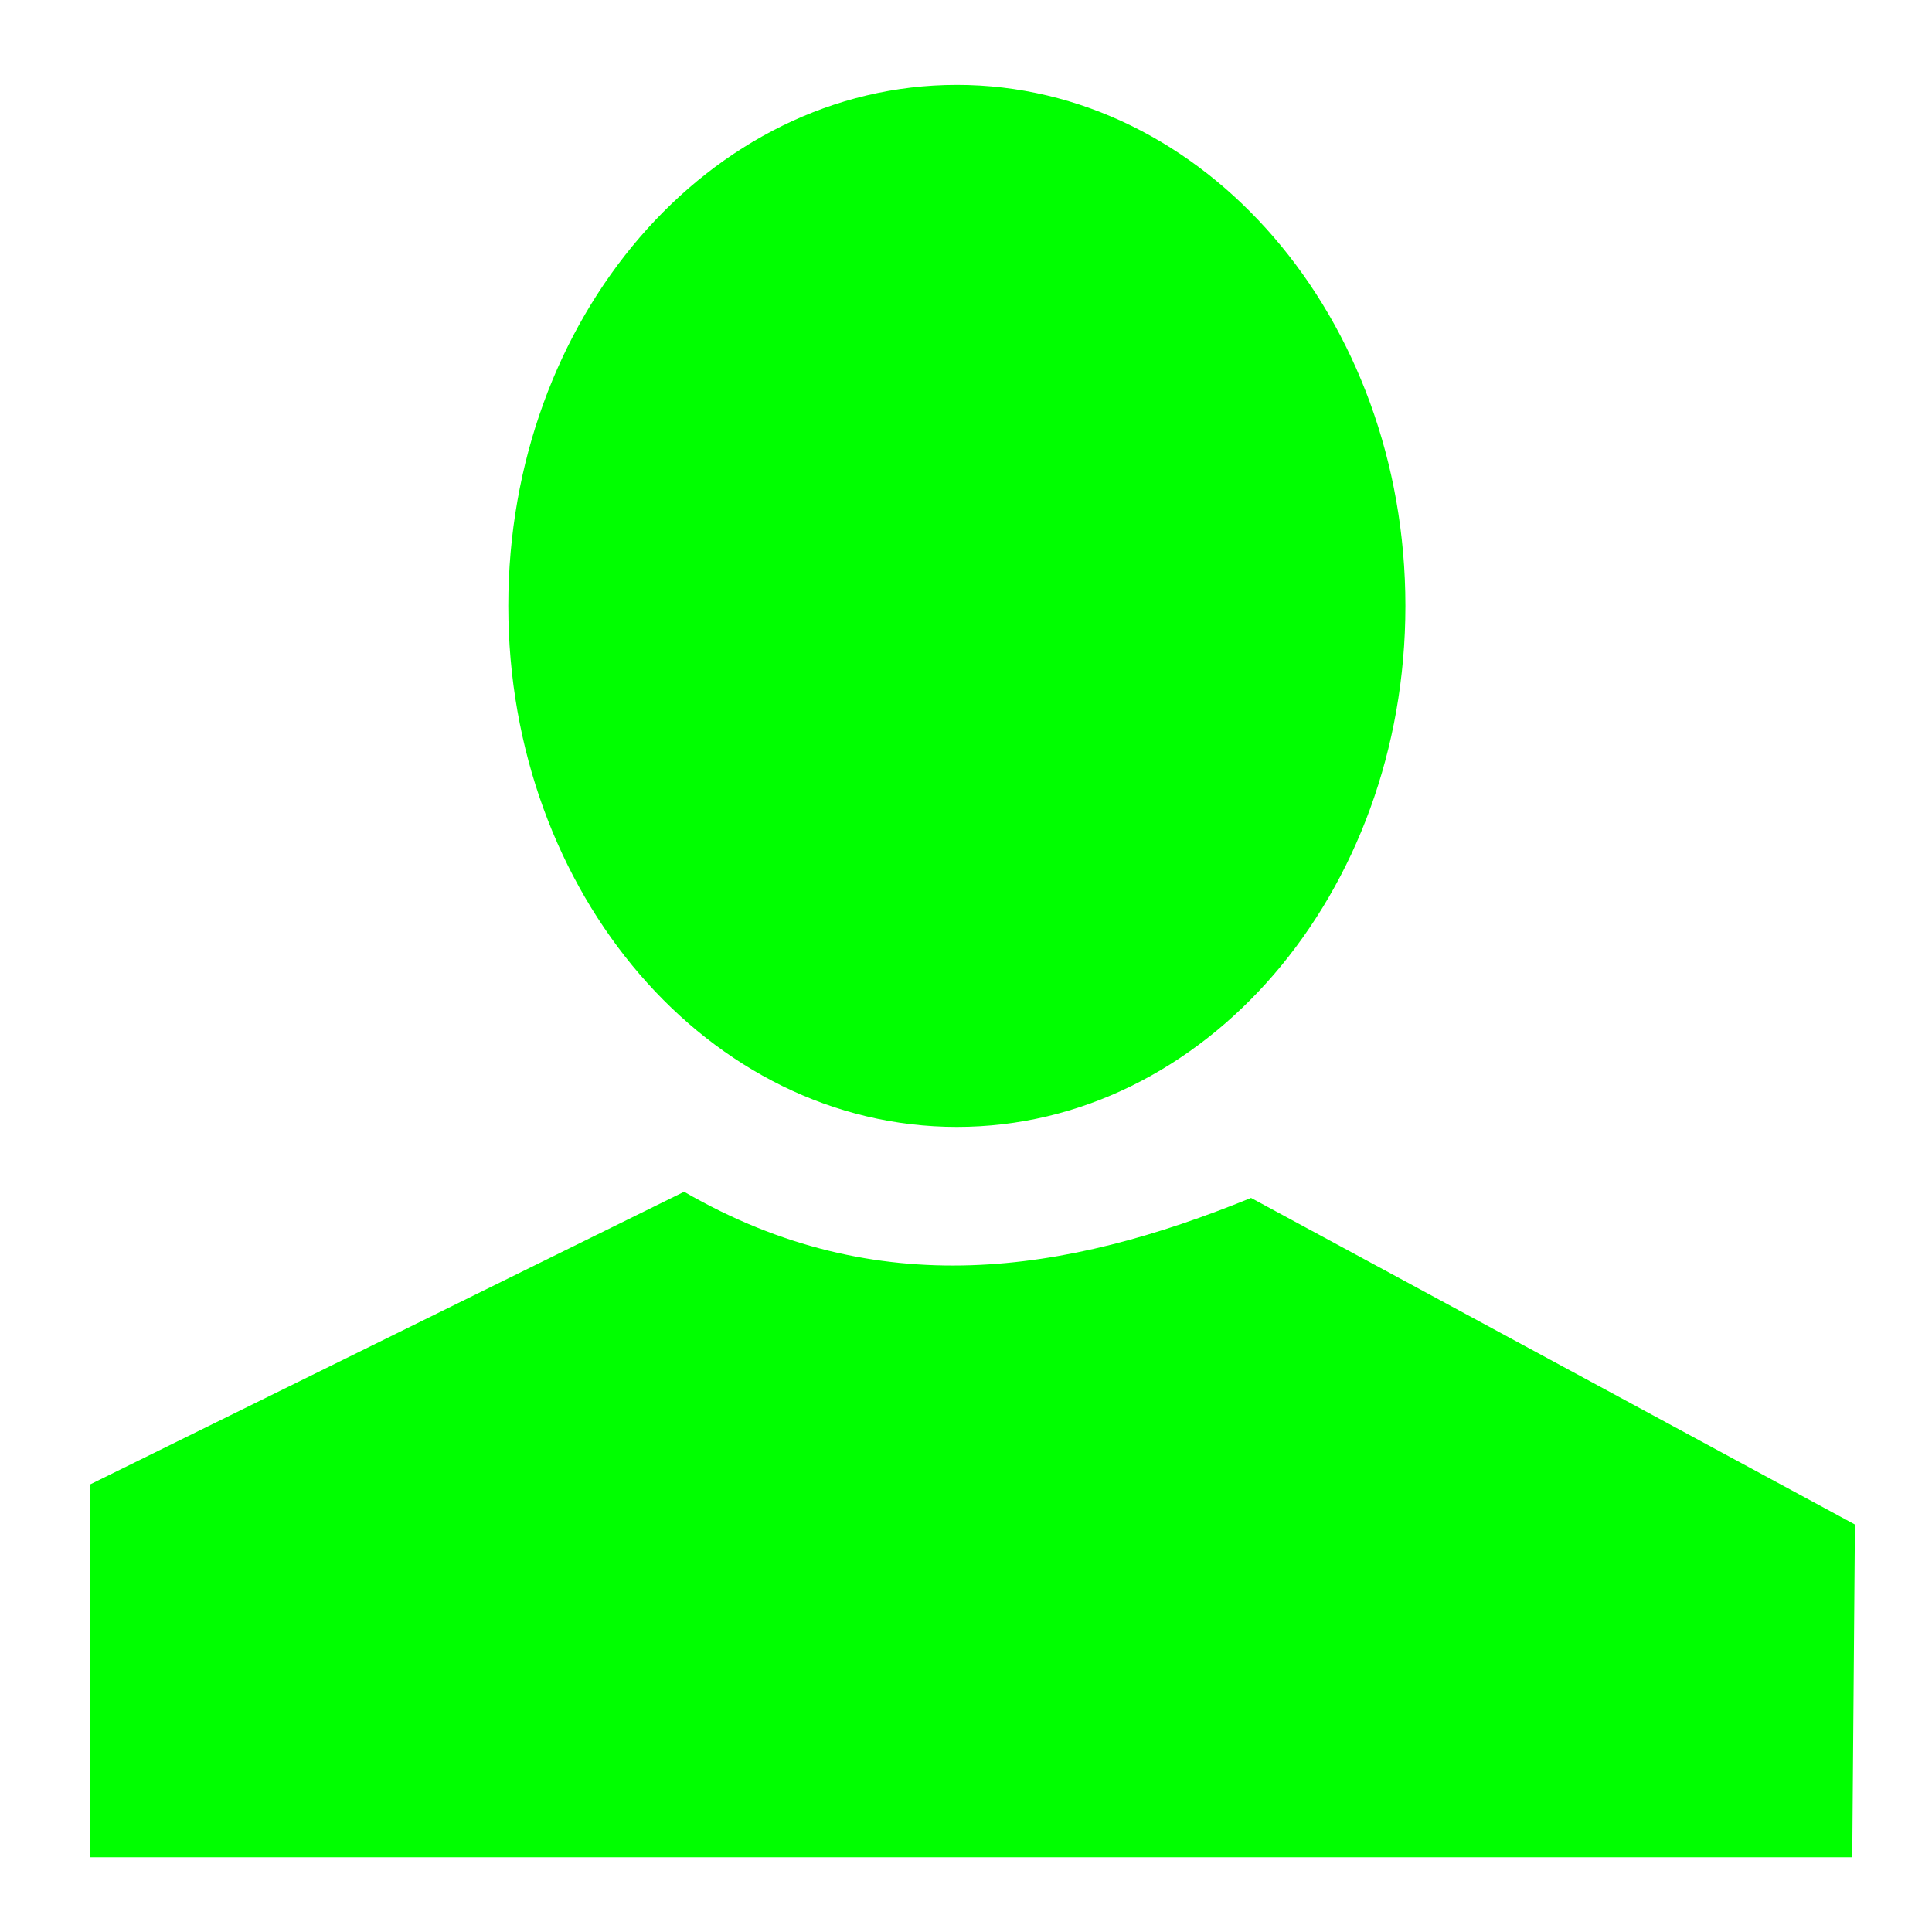
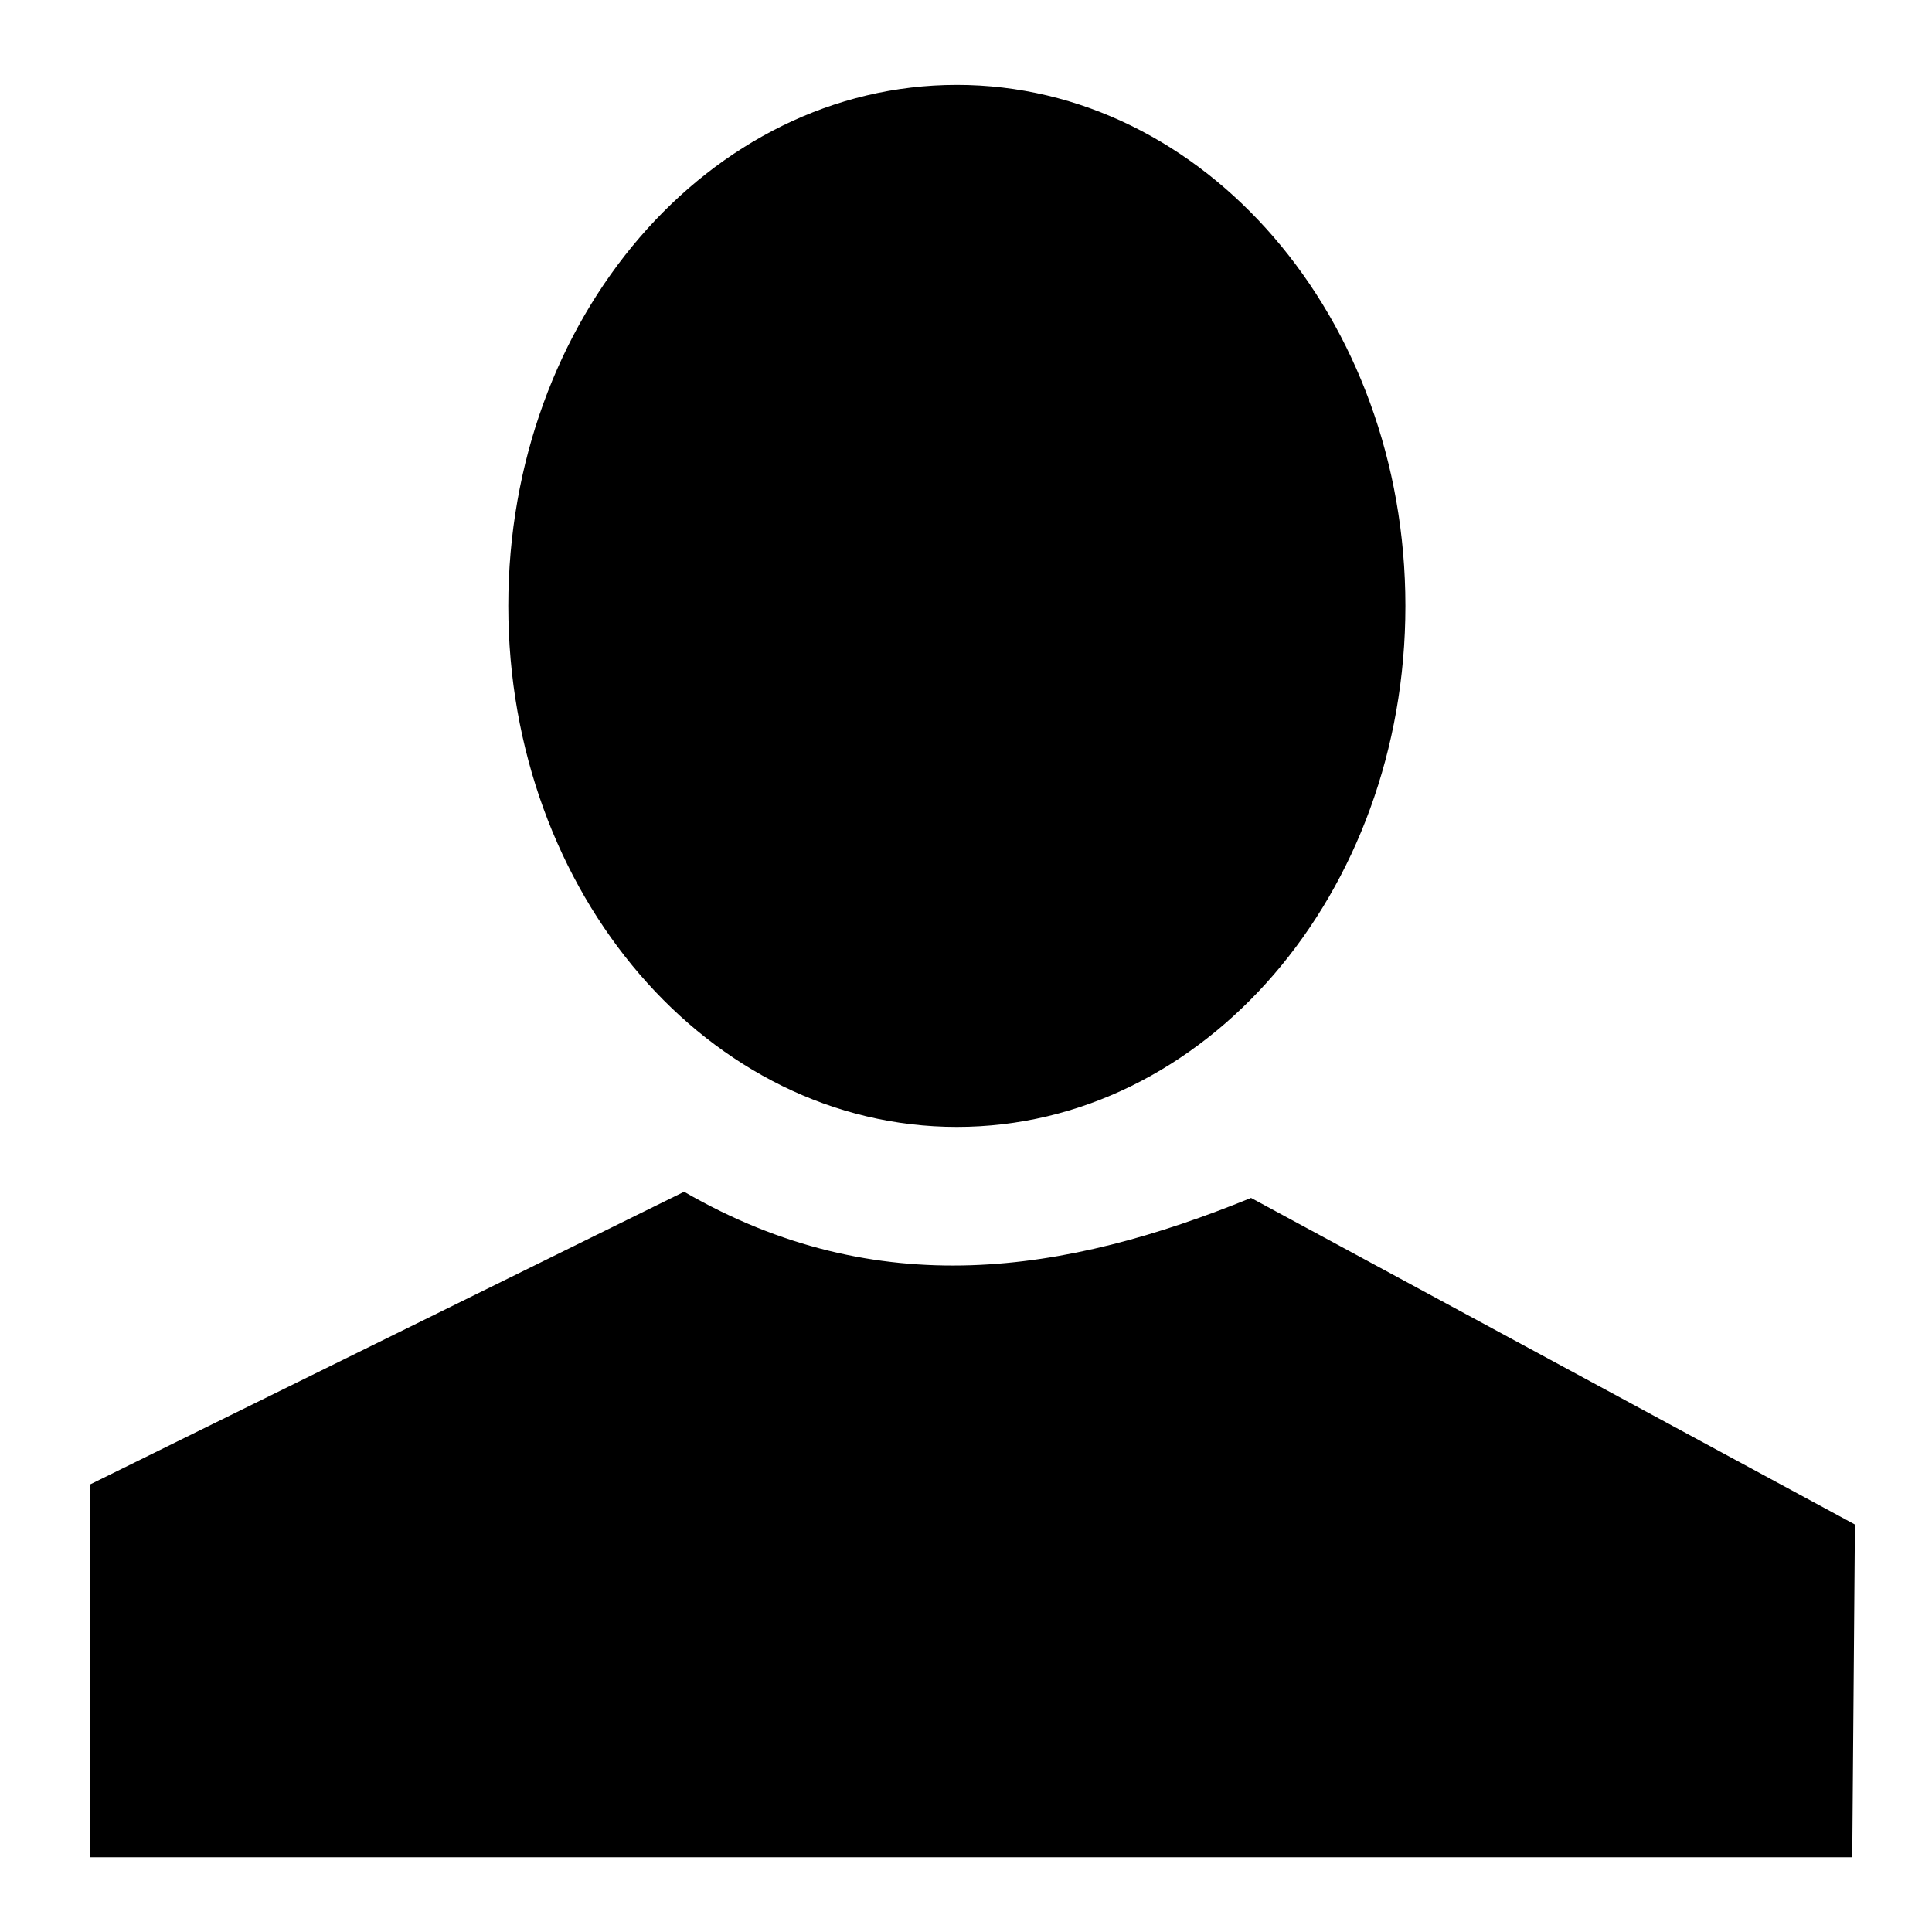
- <svg xmlns="http://www.w3.org/2000/svg" width="128" height="128" viewBox="0 0 33.867 33.867" version="1.1" id="svg1158">
+ <svg xmlns="http://www.w3.org/2000/svg" id="svg1158" version="1.1" viewBox="0 0 33.867 33.867" height="128" width="128">
  <defs id="defs1152" />
-   <ellipse style="opacity:1;fill:#00ff00;fill-opacity:1;fill-rule:nonzero;stroke:none;stroke-width:2.383;stroke-linecap:round;stroke-linejoin:round;stroke-miterlimit:4;stroke-dasharray:none;stroke-dashoffset:0;stroke-opacity:1;paint-order:fill markers stroke" id="path1036" cx="16.773" cy="10.621" rx="7.863" ry="9.133" />
-   <path style="opacity:1;fill:#00ff00;stroke:none;stroke-width:1.403px;stroke-linecap:butt;stroke-linejoin:miter;stroke-opacity:1" d="M 32.516,26.724 21.93,20.999 c -3.253,1.326 -6.541,1.857 -9.938,-0.108 L 1.578,26.022 v 6.535 h 30.891 z" id="path1068-9-3" />
+   <ellipse ry="9.133" rx="7.863" cy="10.621" cx="16.773" id="path1036" style="opacity:1;fill:#000000;fill-opacity:1;fill-rule:nonzero;stroke:none;stroke-width:2.383;stroke-linecap:round;stroke-linejoin:round;stroke-miterlimit:4;stroke-dasharray:none;stroke-dashoffset:0;stroke-opacity:1;paint-order:fill markers stroke" />
+   <path id="path1068-9-3" d="M 32.516,26.724 21.93,20.999 c -3.253,1.326 -6.541,1.857 -9.938,-0.108 L 1.578,26.022 v 6.535 h 30.891 z" style="opacity:1;fill:#000000;stroke:none;stroke-width:1.403px;stroke-linecap:butt;stroke-linejoin:miter;stroke-opacity:1" />
</svg>
